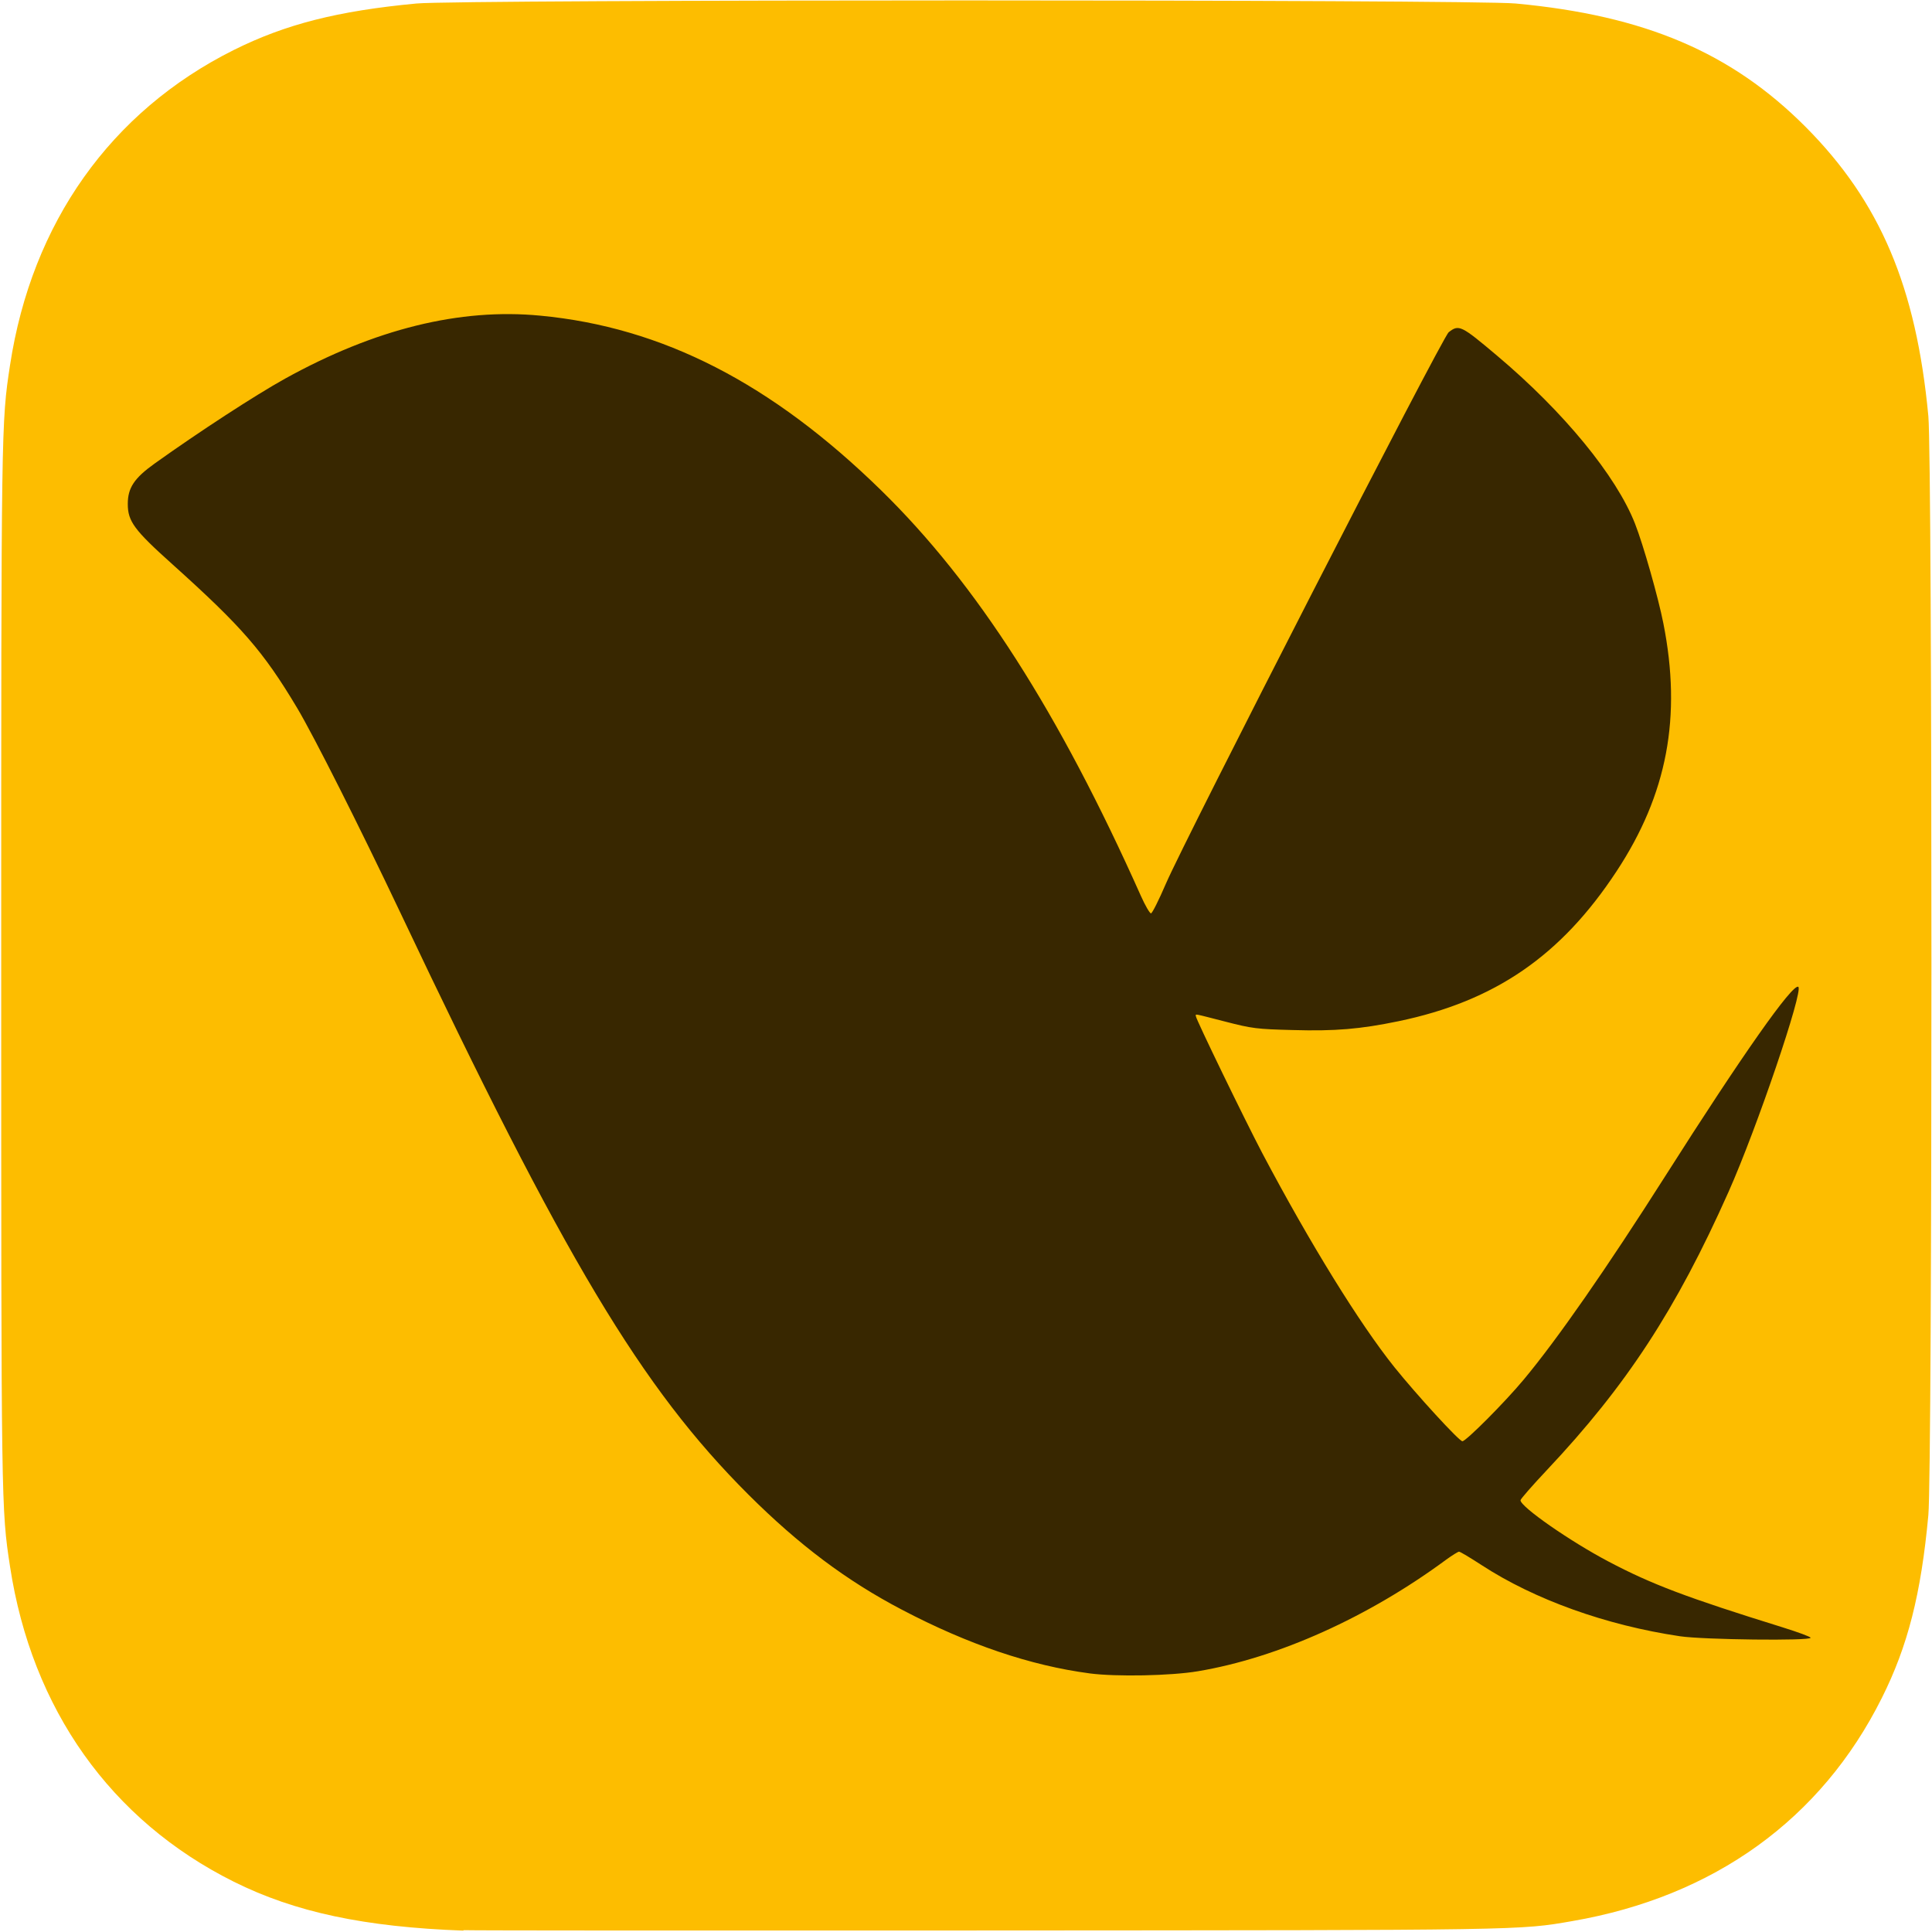
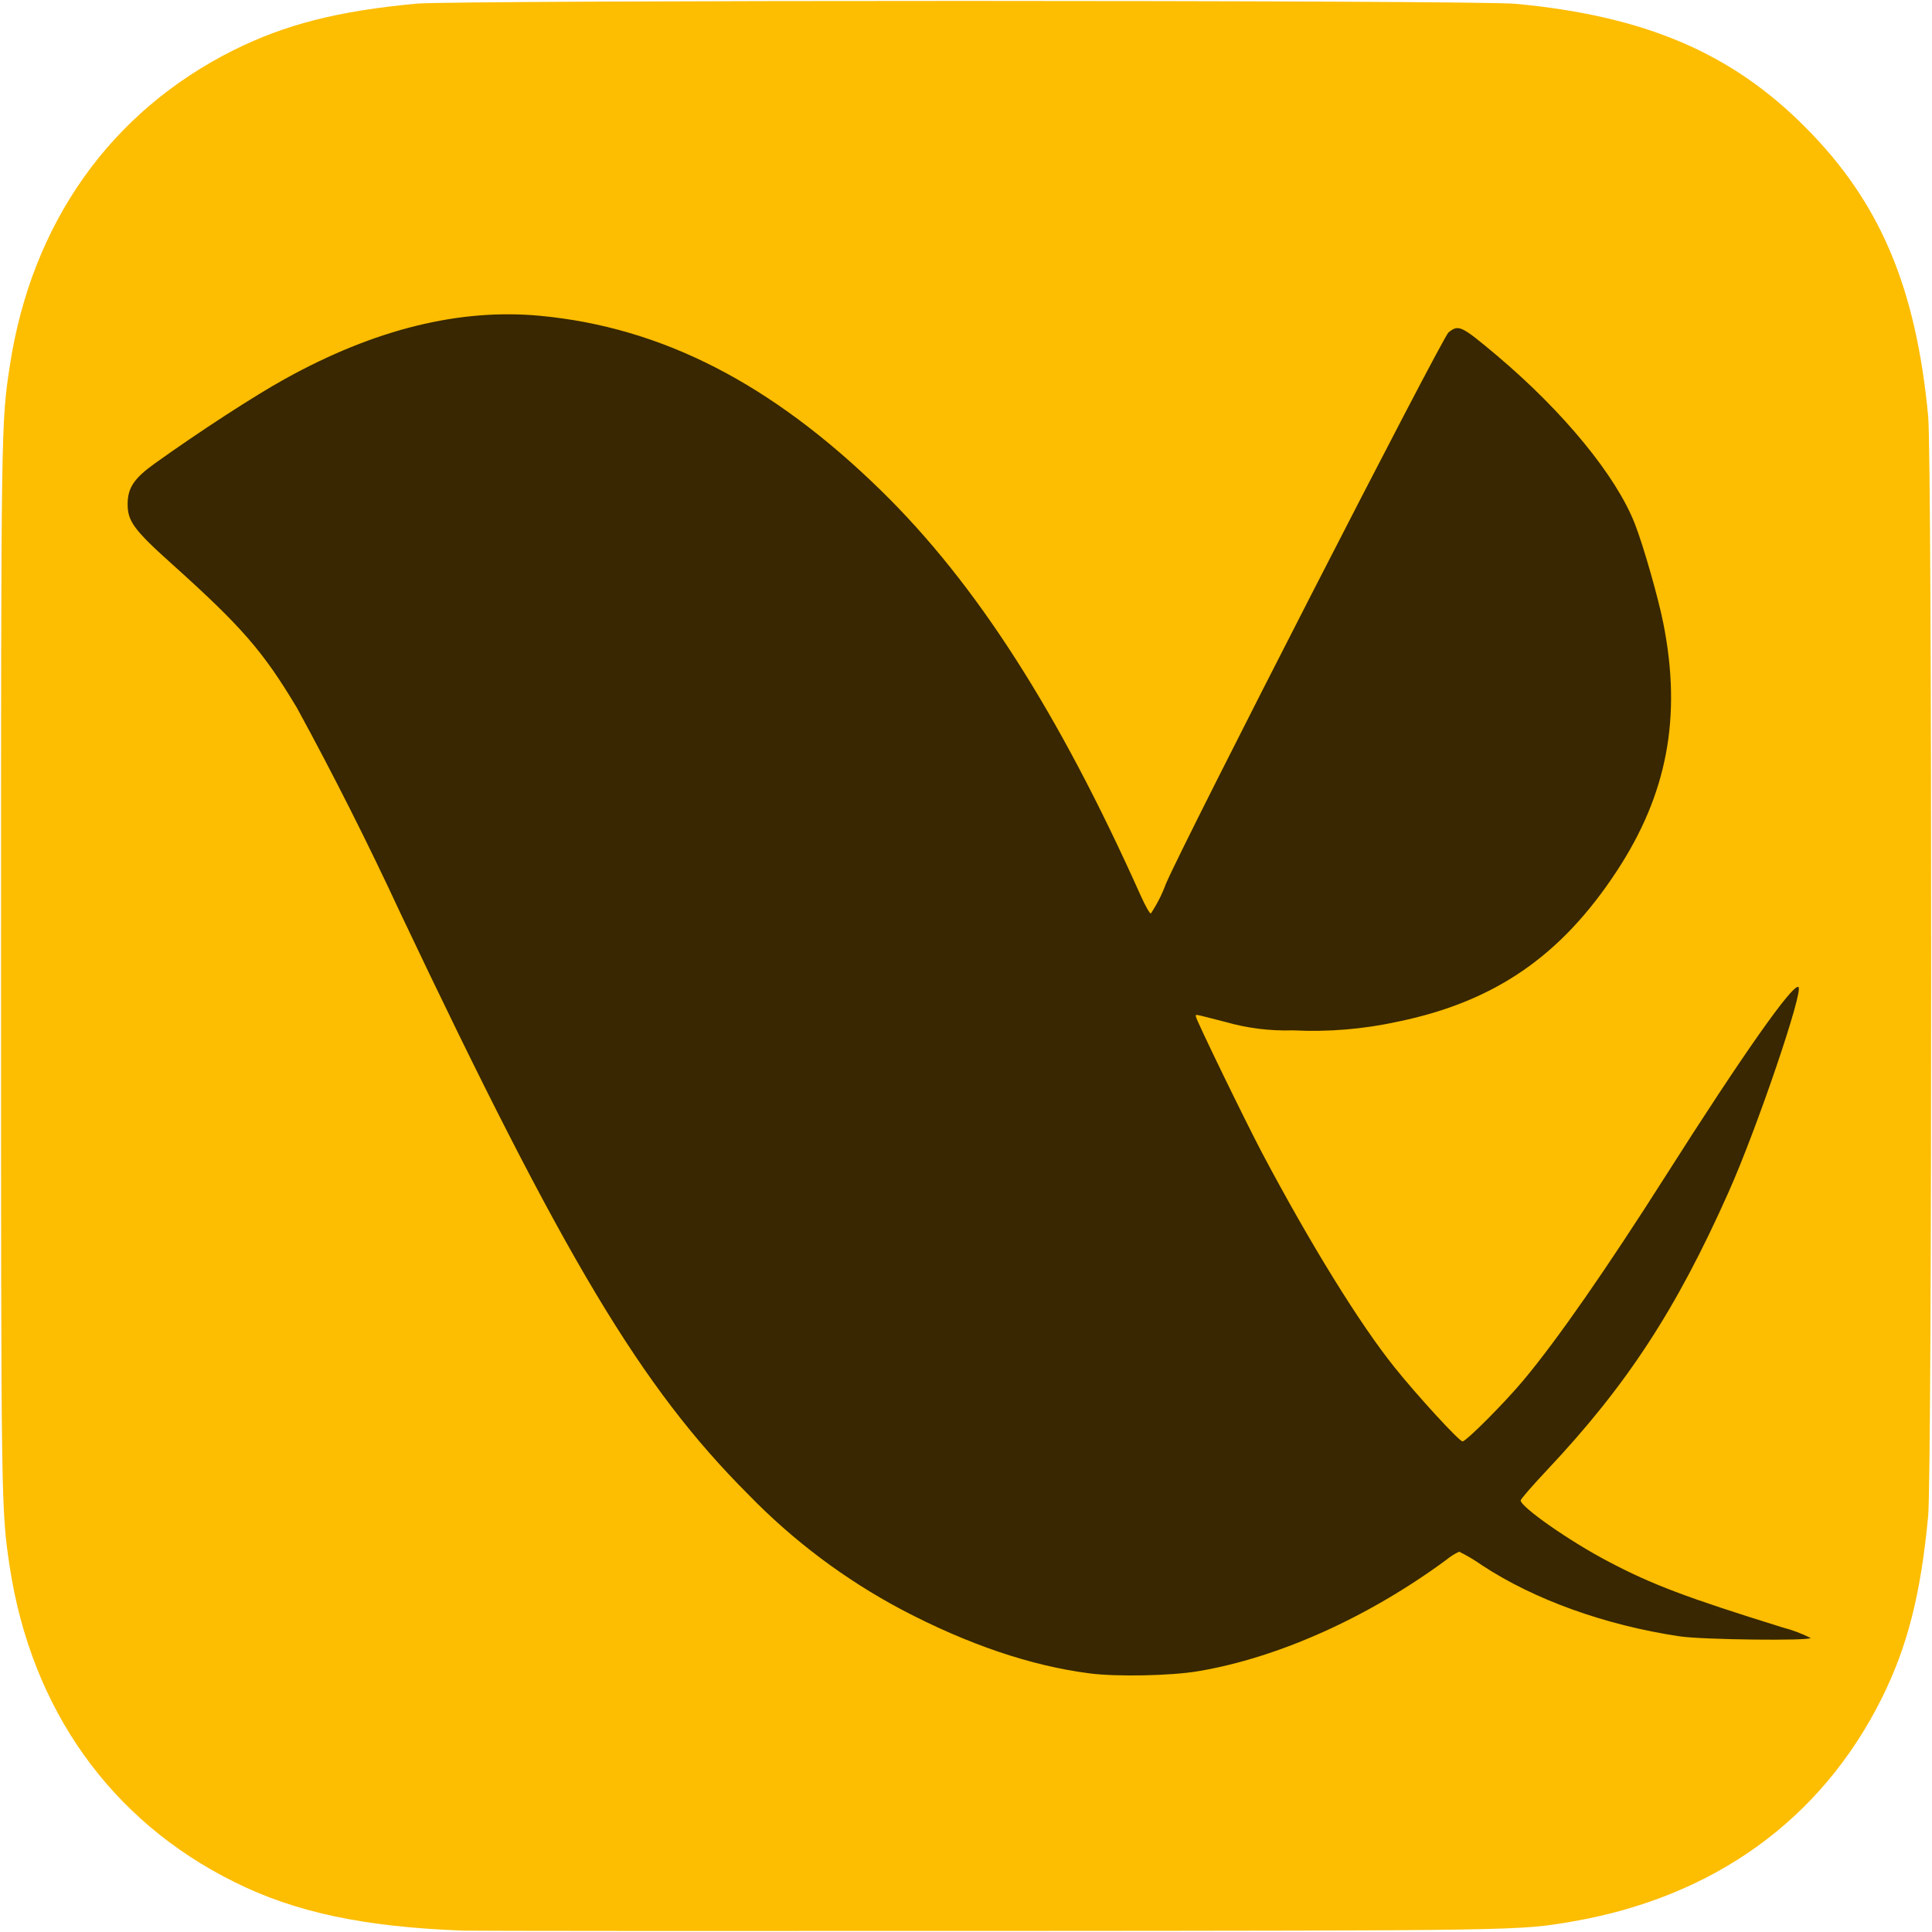
- <svg xmlns="http://www.w3.org/2000/svg" width="48" height="48" version="1.1" viewBox="0 0 12.7 12.7">
-   <g>
-     <path d="m3.046 12.691c-0.651-0.024-1.107-0.121-1.51-0.322-0.808-0.403-1.327-1.135-1.47-2.071-0.058-0.378-0.058-0.394-0.058-3.949s2.3401e-4 -3.571 0.058-3.949c0.143-0.936 0.662-1.667 1.47-2.071 0.341-0.17 0.683-0.257 1.202-0.306 0.287-0.027 6.939-0.027 7.225 0 0.85 0.079 1.419 0.322 1.907 0.812 0.49 0.493 0.726 1.051 0.806 1.9 0.027 0.287 0.027 6.939 0 7.225-0.048 0.519-0.135 0.861-0.306 1.202-0.398 0.797-1.103 1.305-2.033 1.466-0.351 0.061-0.309 0.06-3.832 0.062-1.841 0.001-3.397 4.74e-4 -3.458-0.002z" fill="#fdbd00" stroke-width=".014" />
-     <path d="m7.163 11c-0.388-0.051-0.799-0.19-1.235-0.419-0.363-0.19-0.677-0.426-1.008-0.756-0.705-0.704-1.208-1.545-2.289-3.827-0.267-0.563-0.567-1.158-0.677-1.343-0.224-0.375-0.364-0.535-0.821-0.946-0.251-0.225-0.293-0.282-0.293-0.396-1.5991e-4 -0.106 0.042-0.17 0.178-0.267 0.291-0.208 0.658-0.447 0.856-0.557 0.589-0.326 1.149-0.465 1.678-0.414 0.802 0.076 1.52 0.444 2.24 1.148 0.626 0.612 1.168 1.457 1.708 2.667 0.028 0.063 0.058 0.114 0.066 0.114 0.008 0 0.052-0.088 0.098-0.195 0.125-0.291 1.817-3.593 1.859-3.625 0.067-0.053 0.082-0.045 0.318 0.154 0.437 0.368 0.784 0.79 0.907 1.105 0.054 0.137 0.153 0.486 0.186 0.654 0.122 0.615 0.026 1.124-0.308 1.631-0.365 0.555-0.799 0.853-1.433 0.985-0.252 0.052-0.415 0.066-0.695 0.058-0.236-0.006-0.268-0.01-0.442-0.055-0.219-0.056-0.195-0.052-0.195-0.036 0 0.019 0.323 0.684 0.437 0.901 0.315 0.596 0.64 1.121 0.868 1.406 0.148 0.184 0.426 0.487 0.447 0.487 0.024 0 0.279-0.256 0.403-0.405 0.221-0.265 0.543-0.728 0.932-1.34 0.505-0.795 0.836-1.265 0.873-1.242 0.036 0.022-0.273 0.932-0.459 1.349-0.344 0.772-0.67 1.272-1.194 1.828-0.095 0.101-0.173 0.19-0.173 0.198 0 0.043 0.325 0.269 0.577 0.402 0.284 0.15 0.514 0.237 1.145 0.433 0.102 0.032 0.185 0.062 0.185 0.069 0 0.021-0.703 0.013-0.858-0.01-0.486-0.072-0.957-0.241-1.305-0.468-0.074-0.048-0.14-0.088-0.148-0.088-0.007 0-0.045 0.024-0.084 0.052-0.513 0.379-1.107 0.646-1.633 0.734-0.178 0.03-0.537 0.037-0.712 0.014z" fill="#382700" stroke-width=".013" />
-   </g>
+ <svg xmlns="http://www.w3.org/2000/svg" width="48" height="48" viewBox="0 0 12.7 12.7">
+   <path fill="#fdbd00" d="M3.046 12.691c-.652-.024-1.107-.12-1.51-.322C.726 11.966.207 11.235.064 10.3.007 9.92.007 9.905.007 6.35s0-3.57.058-3.948C.208 1.466.727.734 1.535.33c.342-.17.683-.257 1.202-.306C3.024 0 9.676 0 9.963.025c.85.08 1.419.322 1.906.813.49.492.726 1.051.806 1.9.026.286.026 6.938 0 7.225-.049.519-.136.86-.306 1.202-.398.797-1.103 1.305-2.033 1.466-.352.06-.31.06-3.832.062-1.84.001-3.397 0-3.459-.002z" />
+   <path fill="#382700" d="M7.163 11c-.388-.05-.8-.19-1.236-.419a4.053 4.053 0 0 1-1.007-.756C4.215 9.12 3.712 8.28 2.63 5.998a23.316 23.316 0 0 0-.677-1.343c-.224-.375-.364-.535-.82-.945-.252-.226-.294-.283-.294-.396 0-.106.042-.17.178-.267.29-.208.658-.447.856-.556.589-.327 1.149-.465 1.678-.415.802.076 1.52.445 2.24 1.148.626.612 1.168 1.457 1.709 2.667.028.062.057.114.065.114a.928.928 0 0 0 .099-.195c.124-.291 1.817-3.593 1.858-3.625.067-.053.082-.046.319.153.437.369.783.79.906 1.106.054.137.154.486.187.654.122.615.026 1.124-.308 1.631-.365.555-.799.854-1.433.986a2.62 2.62 0 0 1-.695.058 1.446 1.446 0 0 1-.442-.055c-.219-.056-.195-.052-.195-.036 0 .019.323.684.437.9.316.596.64 1.121.869 1.406.147.184.425.487.447.487.024 0 .278-.255.403-.405.221-.265.543-.728.932-1.34.505-.795.836-1.265.873-1.242.036.022-.273.932-.46 1.35-.343.771-.67 1.271-1.194 1.827-.095.101-.172.19-.172.198 0 .043.324.27.577.402.284.15.514.237 1.145.433a.951.951 0 0 1 .184.069c0 .02-.703.012-.857-.01-.487-.072-.958-.24-1.305-.469a1.13 1.13 0 0 0-.148-.088.378.378 0 0 0-.084.053c-.514.379-1.107.645-1.634.733-.178.03-.536.037-.711.014z" />
</svg>
